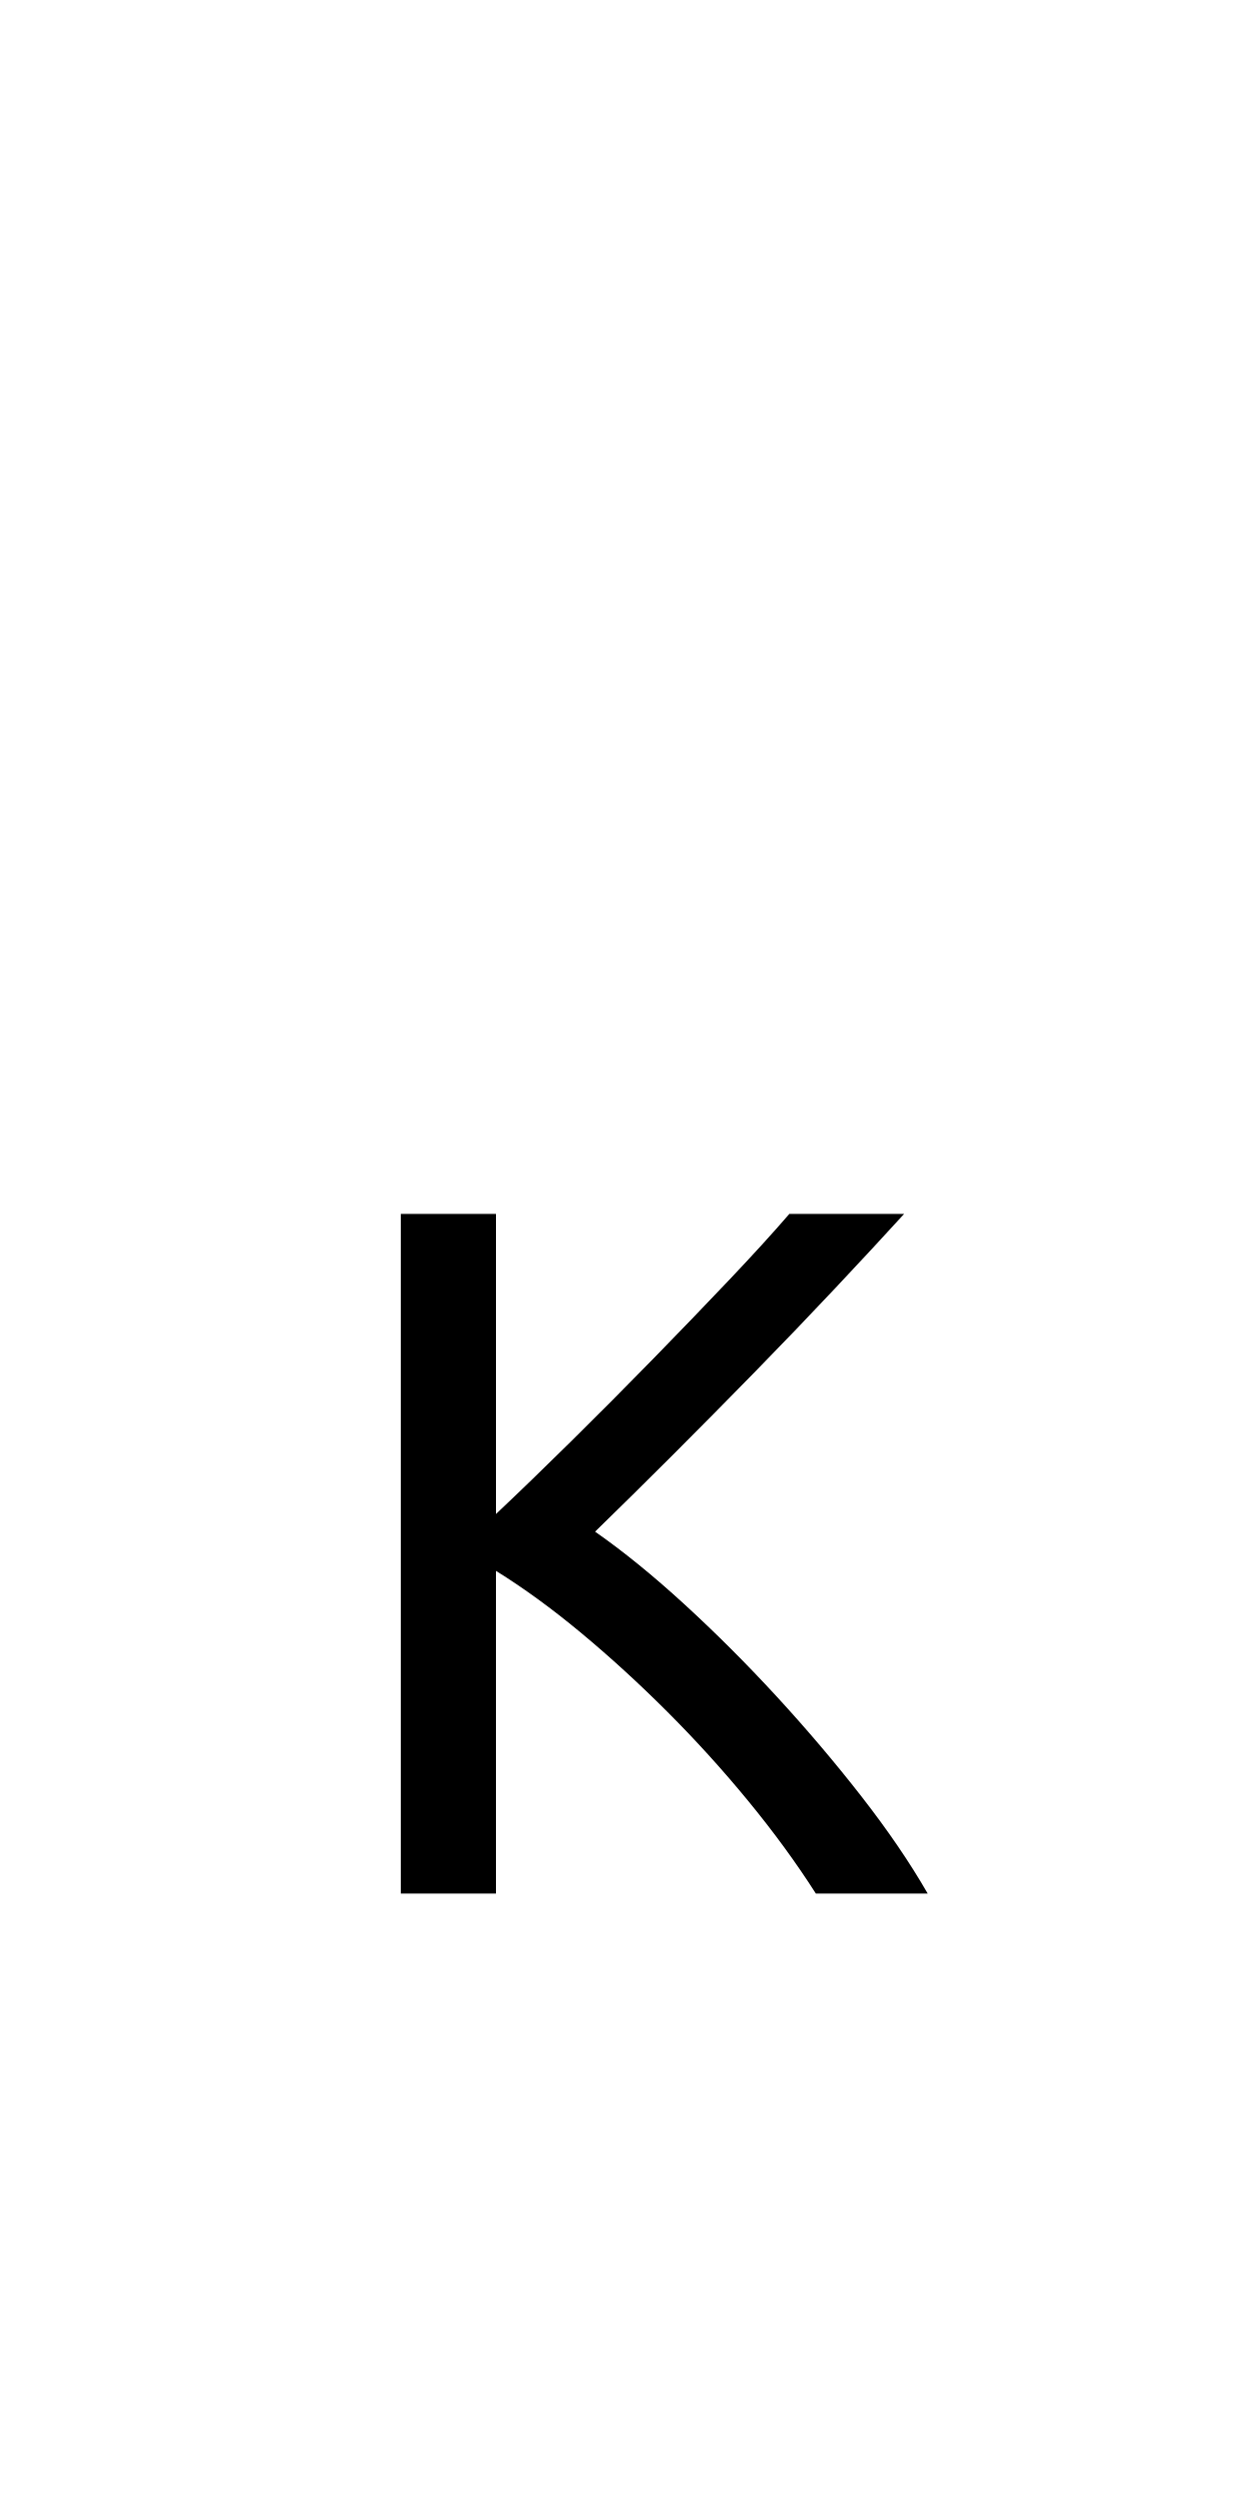
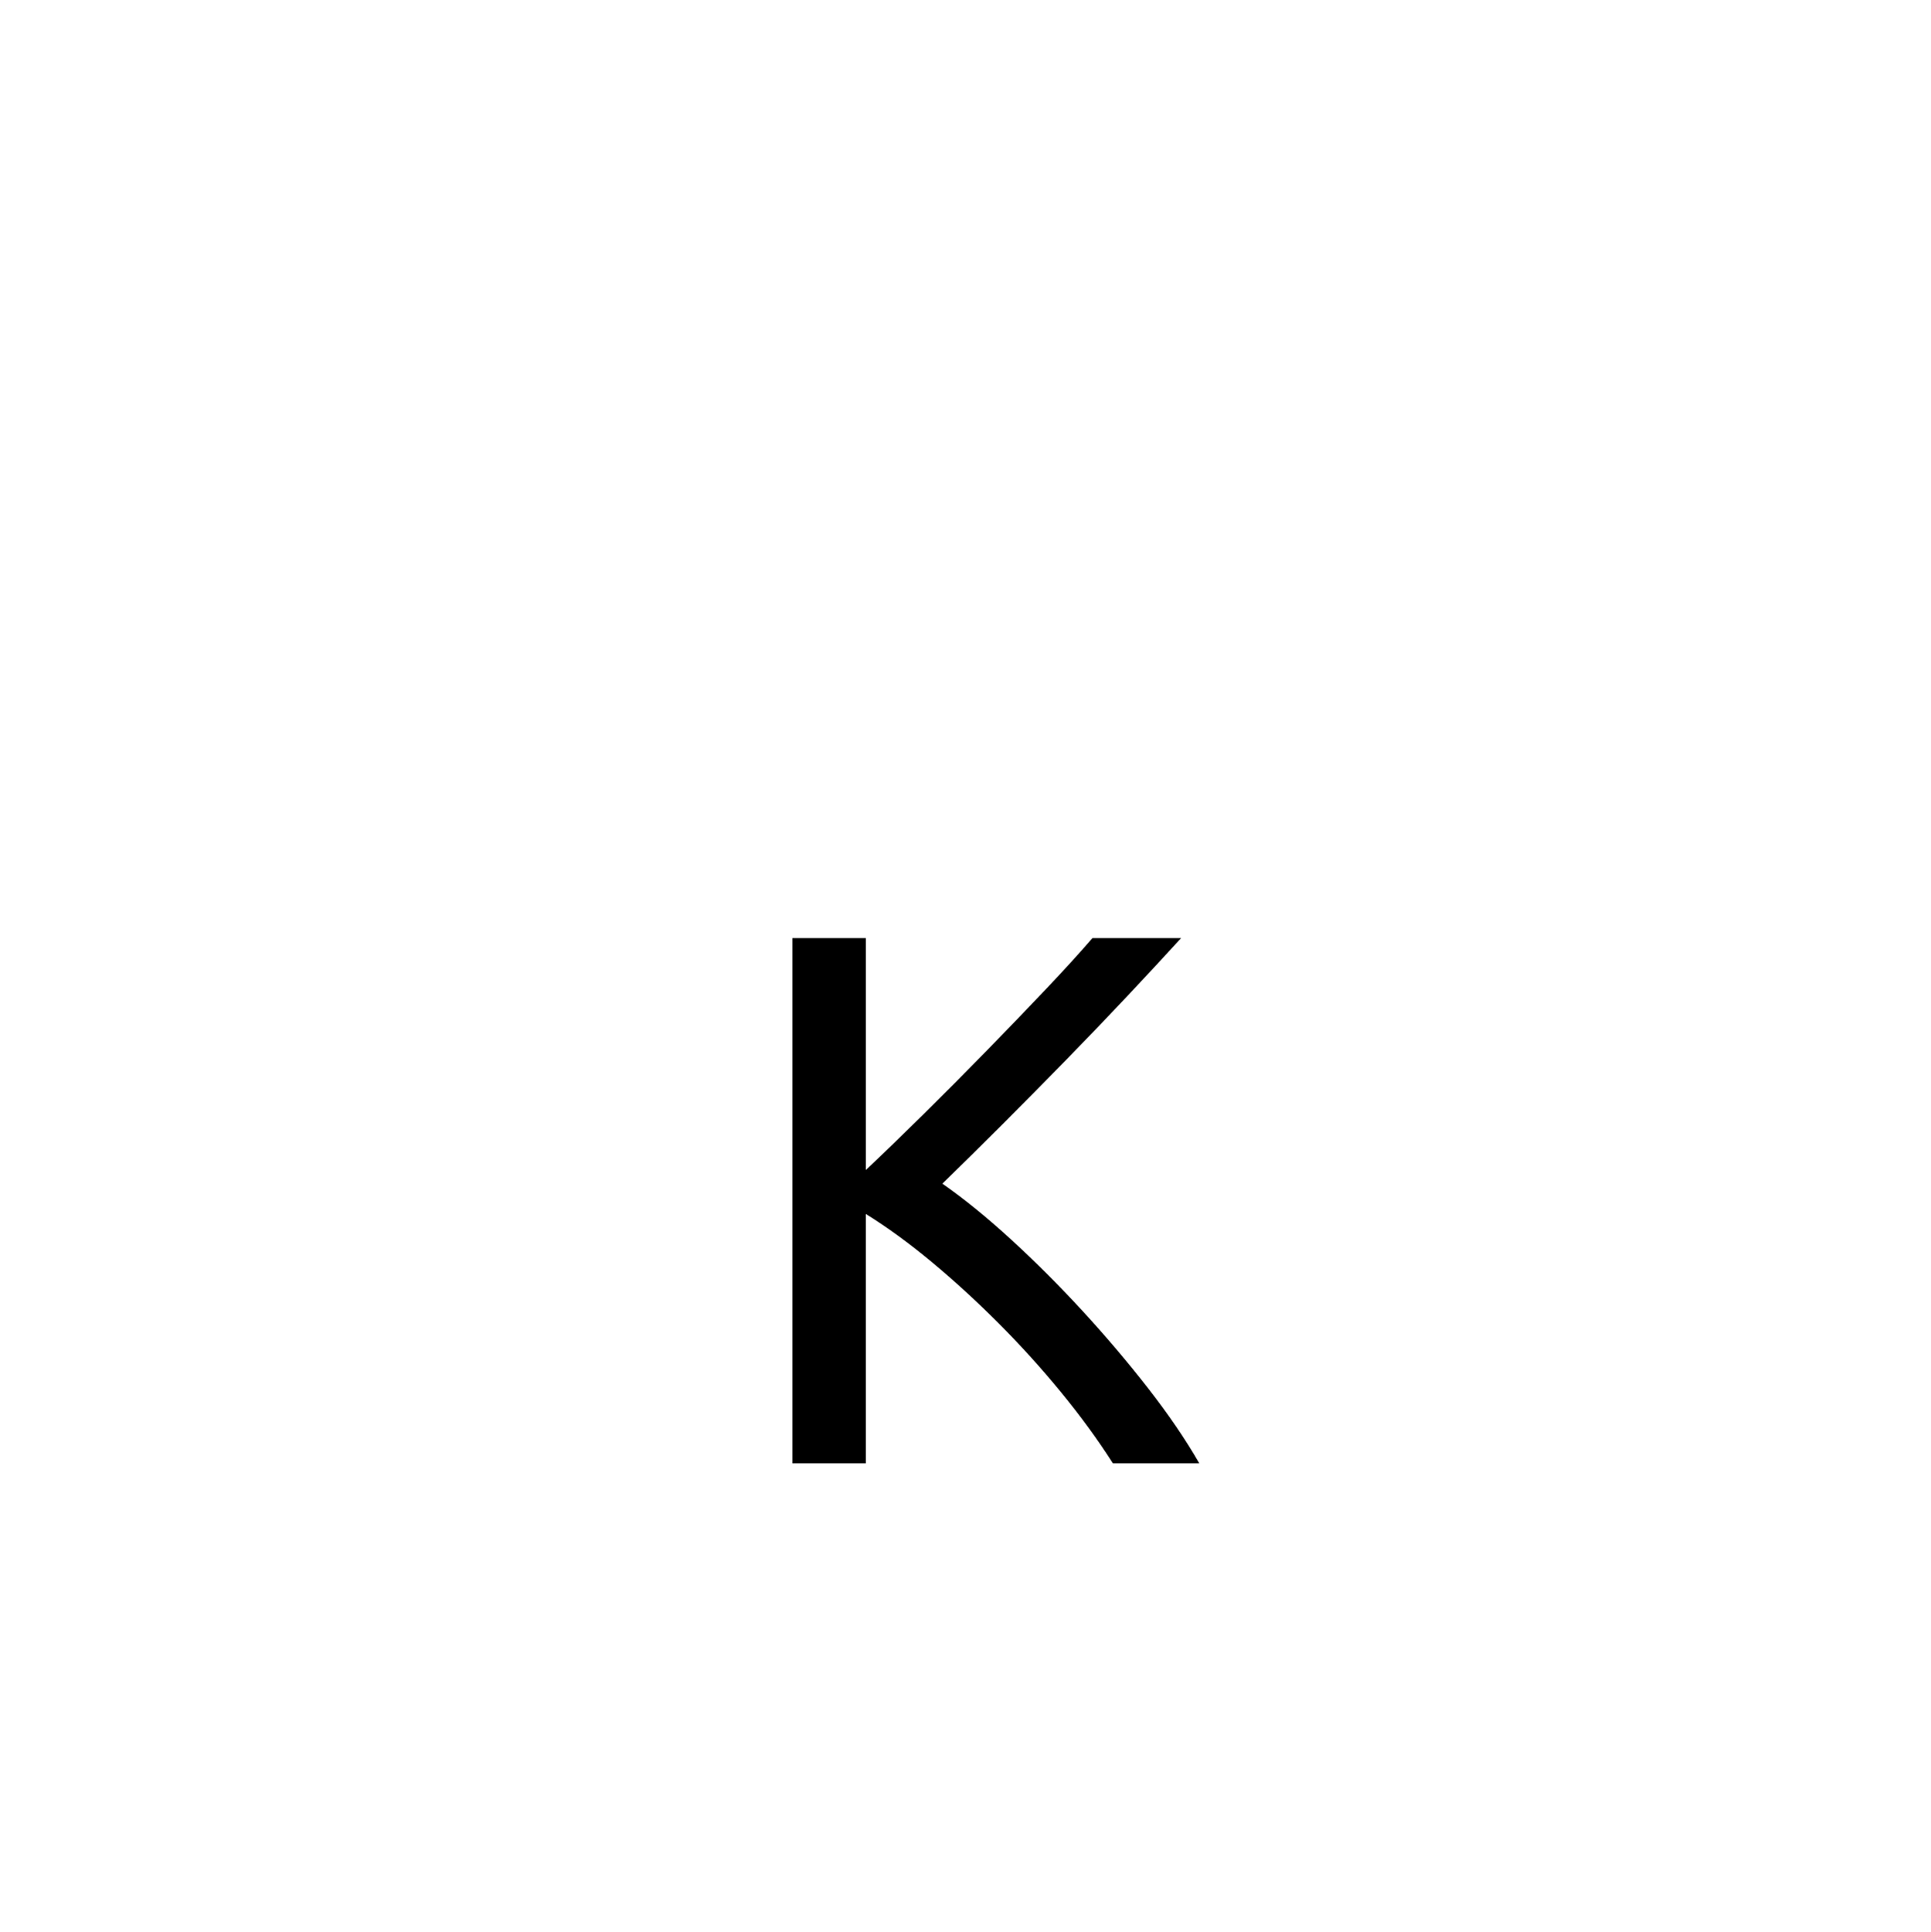
- <svg xmlns="http://www.w3.org/2000/svg" version="1.1" x="0px" y="0px" width="283.464px" height="566.93px" viewBox="0 0 283.464 566.93" enable-background="new 0 0 283.464 566.93" xml:space="preserve">
+ <svg xmlns="http://www.w3.org/2000/svg" version="1.1" x="0px" y="0px" width="283.464px" height="283.465px" viewBox="0 0 283.464 566.93" enable-background="new 0 0 283.464 566.93" xml:space="preserve">
  <g id="fond" display="none">
    <rect x="-8042.283" y="-8544.855" display="inline" fill-rule="evenodd" clip-rule="evenodd" fill="#58595B" width="16654.492" height="16572.797" />
  </g>
  <g id="en_cours">
</g>
  <g id="fini">
    <g>
      <path d="M205.033,275.387c-4.6,5.045-9.79,10.646-15.575,16.799c-5.785,6.157-11.831,12.46-18.134,18.912    c-6.307,6.453-12.571,12.794-18.801,19.023c-6.23,6.23-12.091,12.016-17.577,17.355c6.376,4.45,13.127,9.939,20.247,16.465    c7.12,6.528,14.091,13.499,20.915,20.915c6.821,7.419,13.239,14.983,19.246,22.694c6.007,7.715,11.014,15.057,15.019,22.027    h-25.365c-4.45-6.971-9.567-13.979-15.353-21.026c-5.785-7.043-11.903-13.795-18.356-20.247    c-6.452-6.452-12.981-12.422-19.58-17.911c-6.602-5.486-13.016-10.158-19.246-14.018v73.202H90.892V275.387h21.583v68.085    c5.19-4.896,10.902-10.42,17.132-16.576c6.23-6.153,12.383-12.349,18.467-18.579c6.081-6.229,11.827-12.199,17.244-17.911    c5.413-5.708,9.974-10.714,13.684-15.019H205.033z" />
    </g>
  </g>
</svg>
